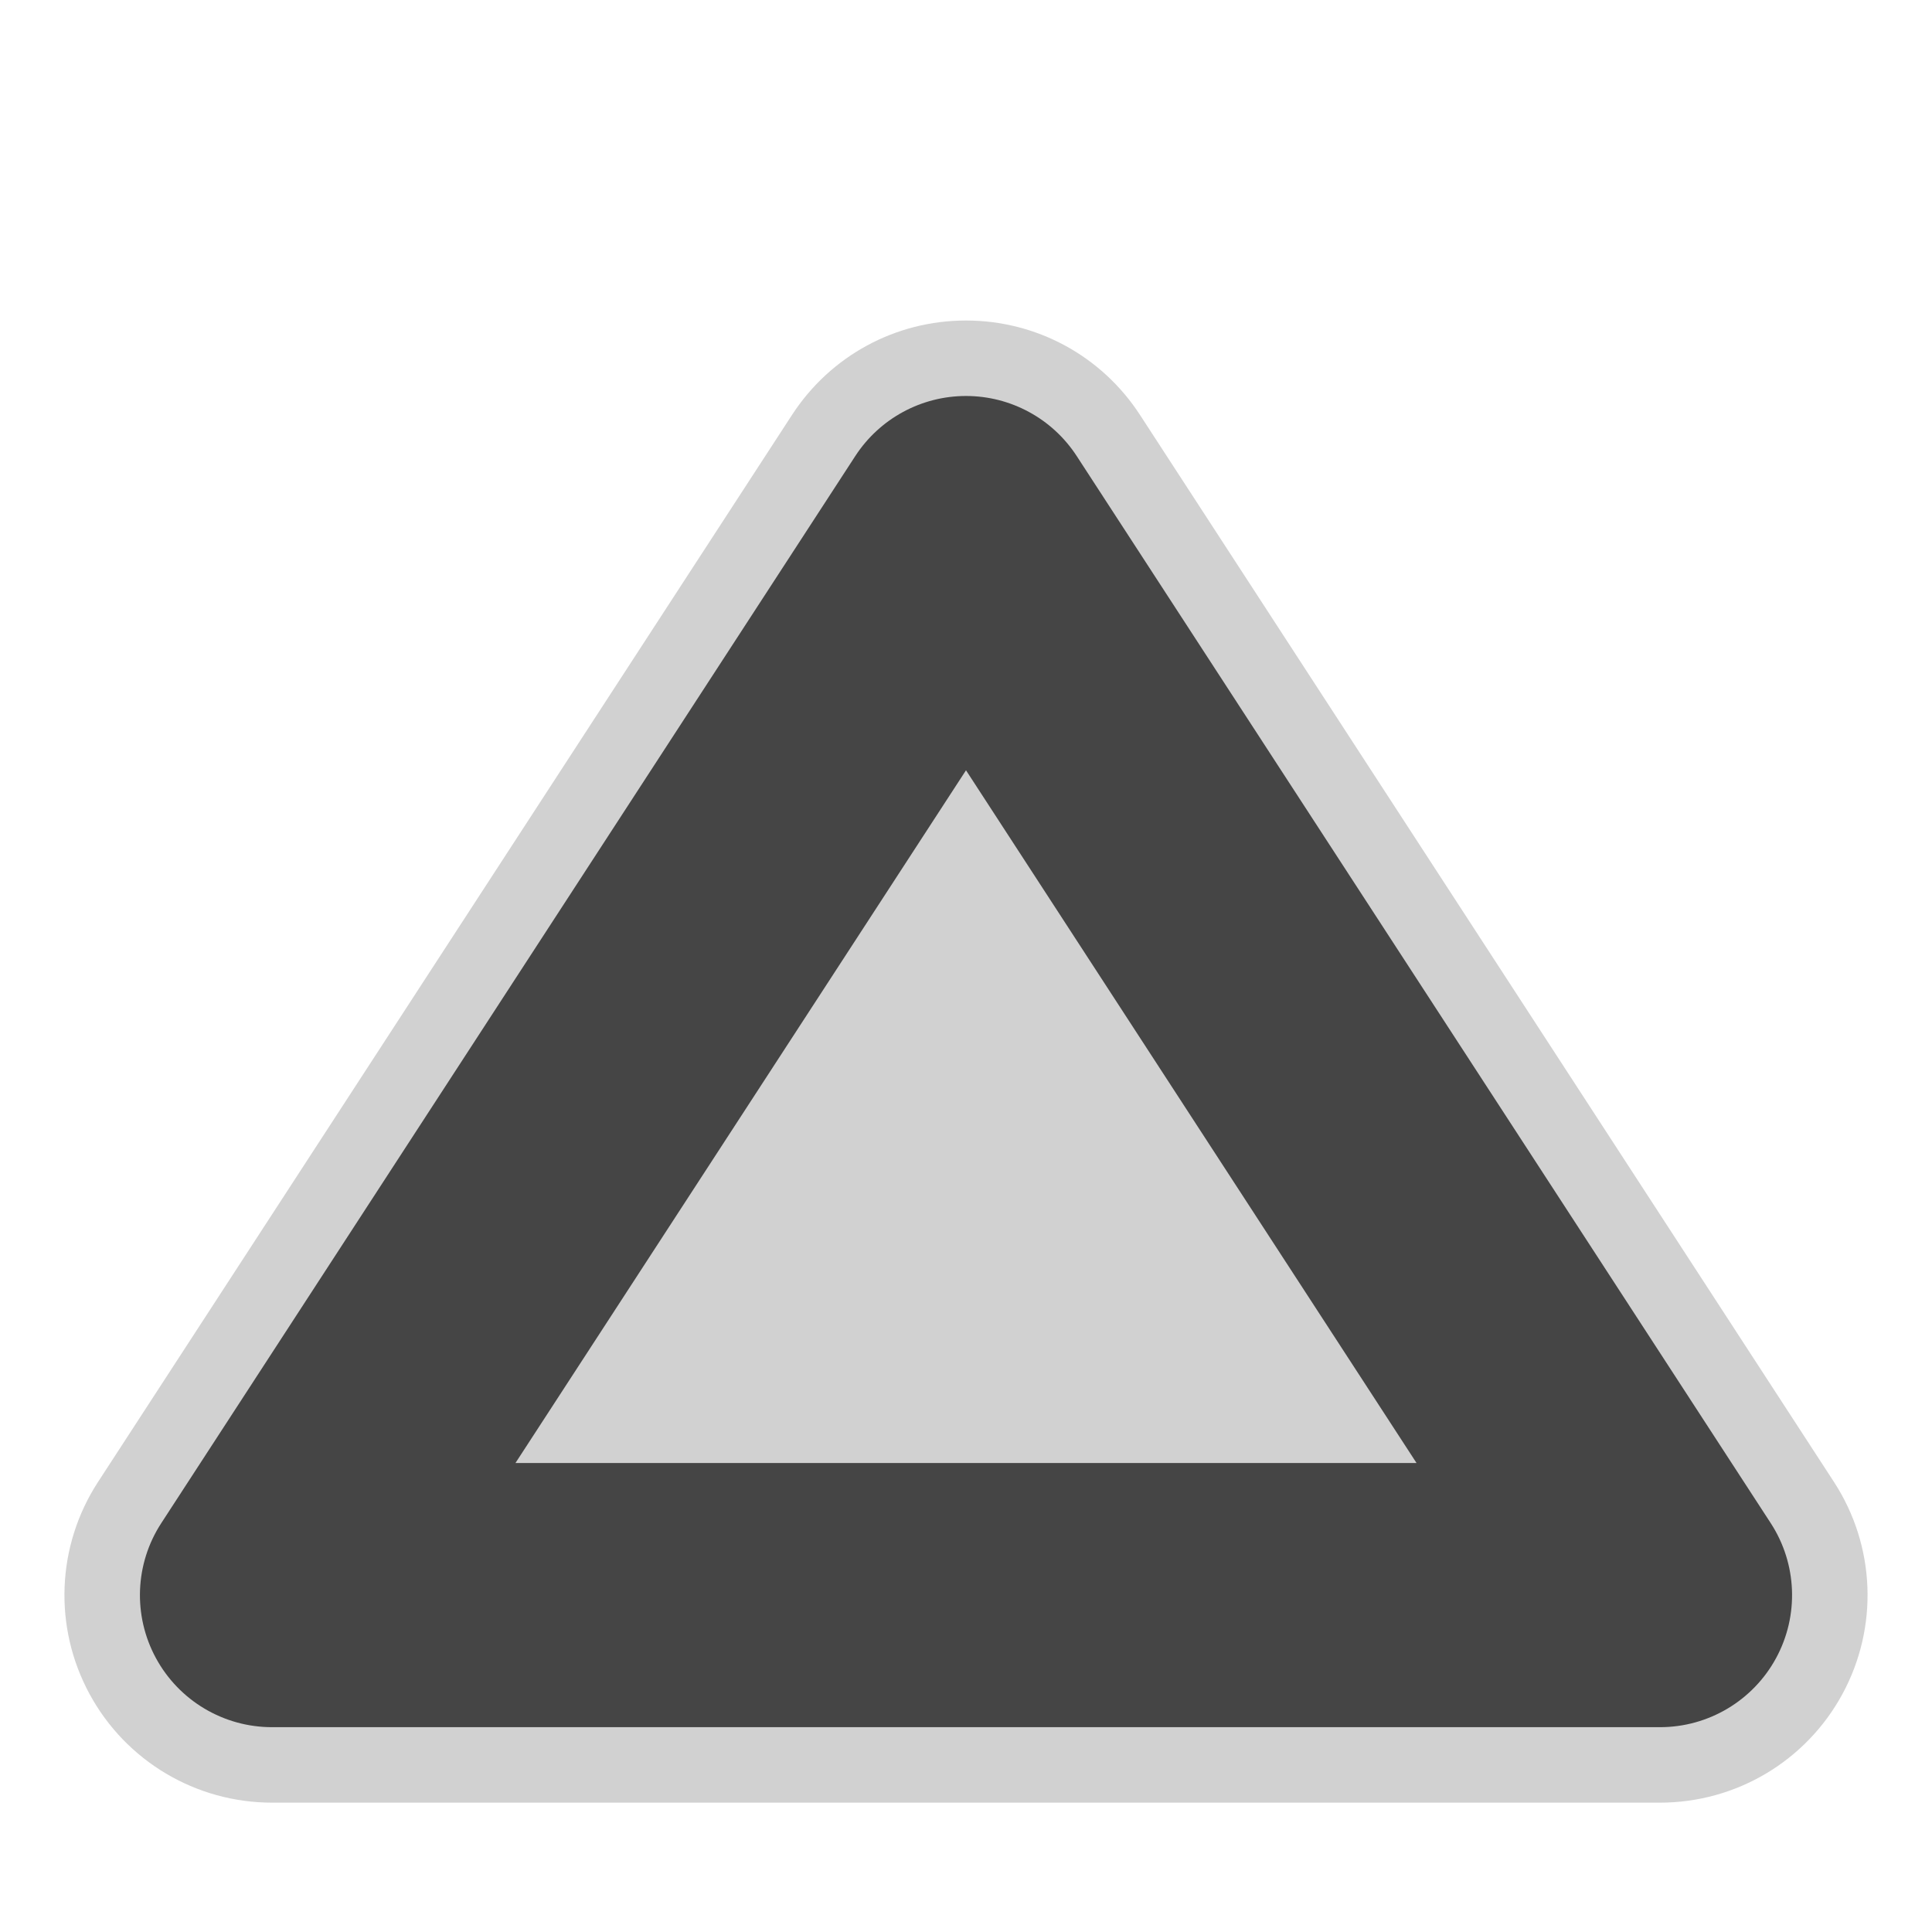
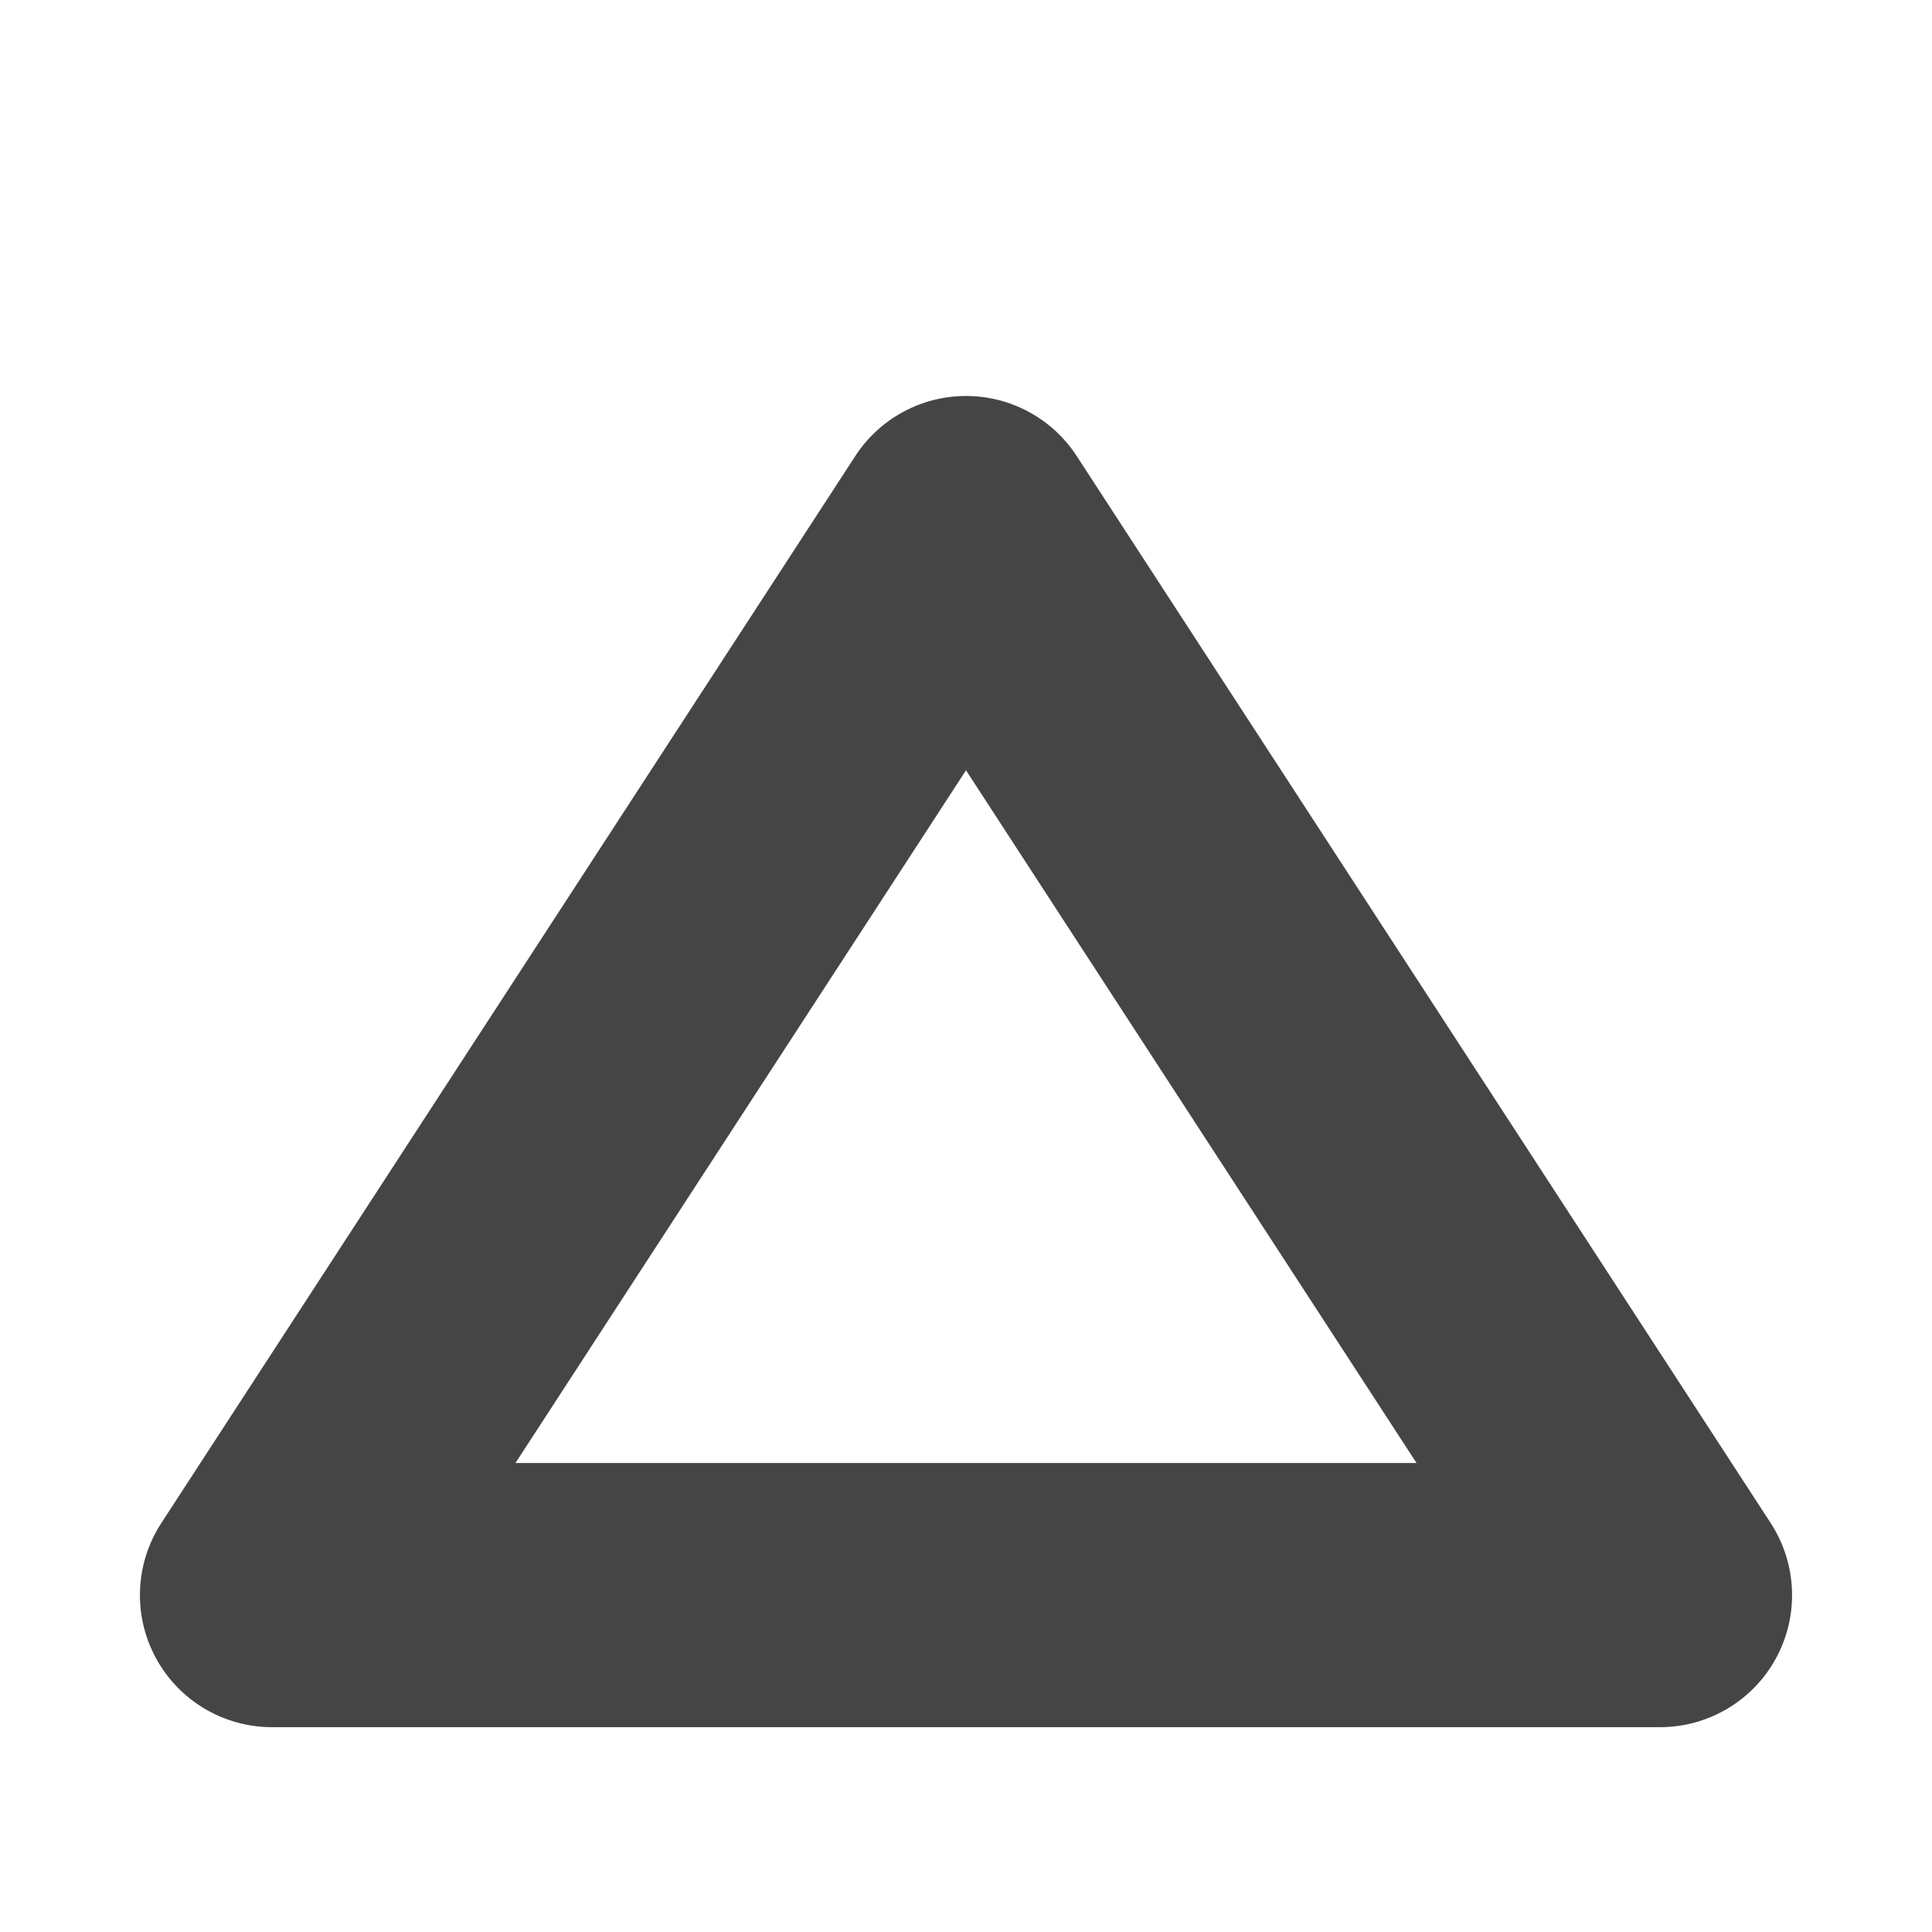
<svg xmlns="http://www.w3.org/2000/svg" version="1.1" id="trinagle" x="0px" y="0px" width="256px" height="256px" viewBox="0 0 256 256" style="enable-background:new 0 0 256 256;" xml:space="preserve">
-   <style type="text/css">
+   <defs id="defs11" />
+   <style type="text/css" id="style2">

	.st0{fill:#D1D1D1;}
	.st1{fill:#454545;}

</style>
-   <path class="st0" d="M36.042,238.86c-10.096,0-19.358-5.513-24.172-14.387c-4.814-8.874-4.385-19.645,1.12-28.107l91.958-141.389  C110.04,47.146,118.658,42.47,128,42.47s17.96,4.676,23.053,12.507l91.958,141.39c5.505,8.461,5.934,19.231,1.119,28.106  c-4.814,8.874-14.076,14.387-24.172,14.387H36.042z" />
-   <path class="st1" d="M234.628,201.819L142.67,60.429c-3.229-4.964-8.748-7.959-14.67-7.959c-5.921,0-11.441,2.995-14.67,7.959  l-91.958,141.39c-3.5,5.38-3.773,12.244-0.712,17.886s8.964,9.155,15.382,9.155h183.917c6.418,0,12.321-3.514,15.382-9.155  S238.128,207.199,234.628,201.819z M68.299,193.86L128,102.067l59.7,91.793H68.299z" />
+   <path class="st1" d="M234.628,201.819L142.67,60.429c-3.229-4.964-8.748-7.959-14.67-7.959c-5.921,0-11.441,2.995-14.67,7.959  l-91.958,141.39c-3.5,5.38-3.773,12.244-0.712,17.886s8.964,9.155,15.382,9.155h183.917c6.418,0,12.321-3.514,15.382-9.155  S238.128,207.199,234.628,201.819z M68.299,193.86L128,102.067l59.7,91.793H68.299z" id="path6" />
</svg>
